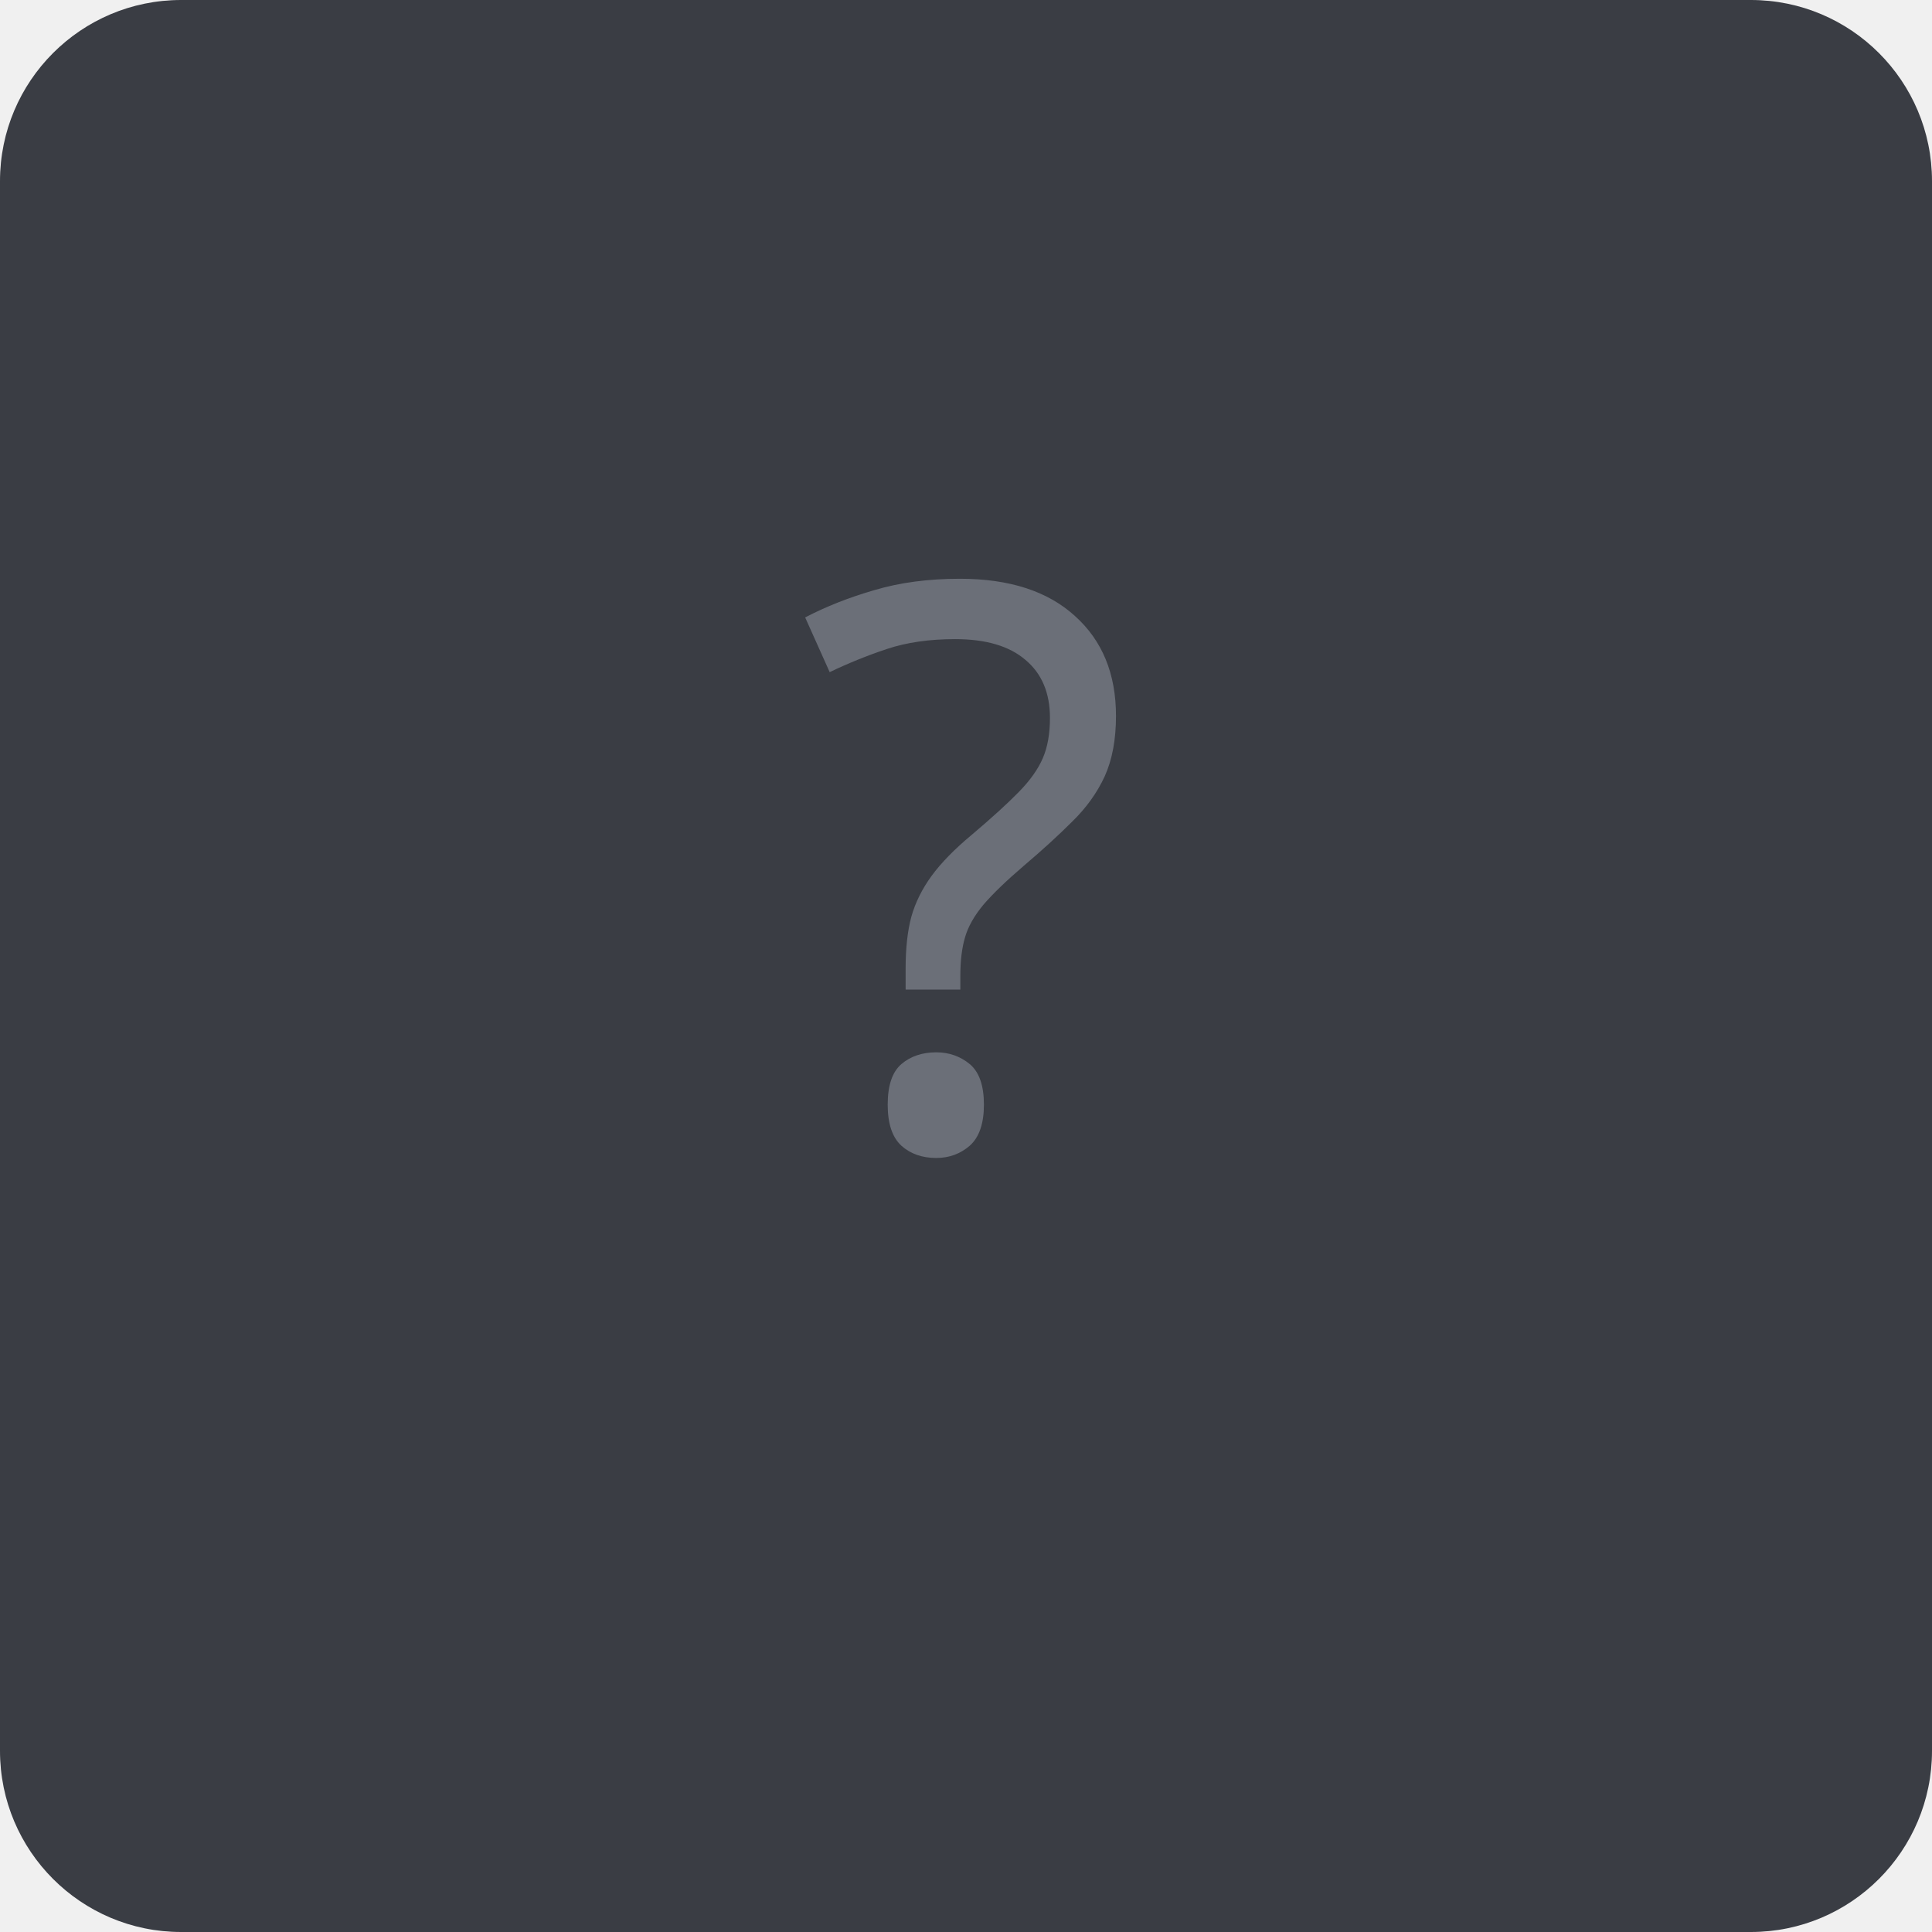
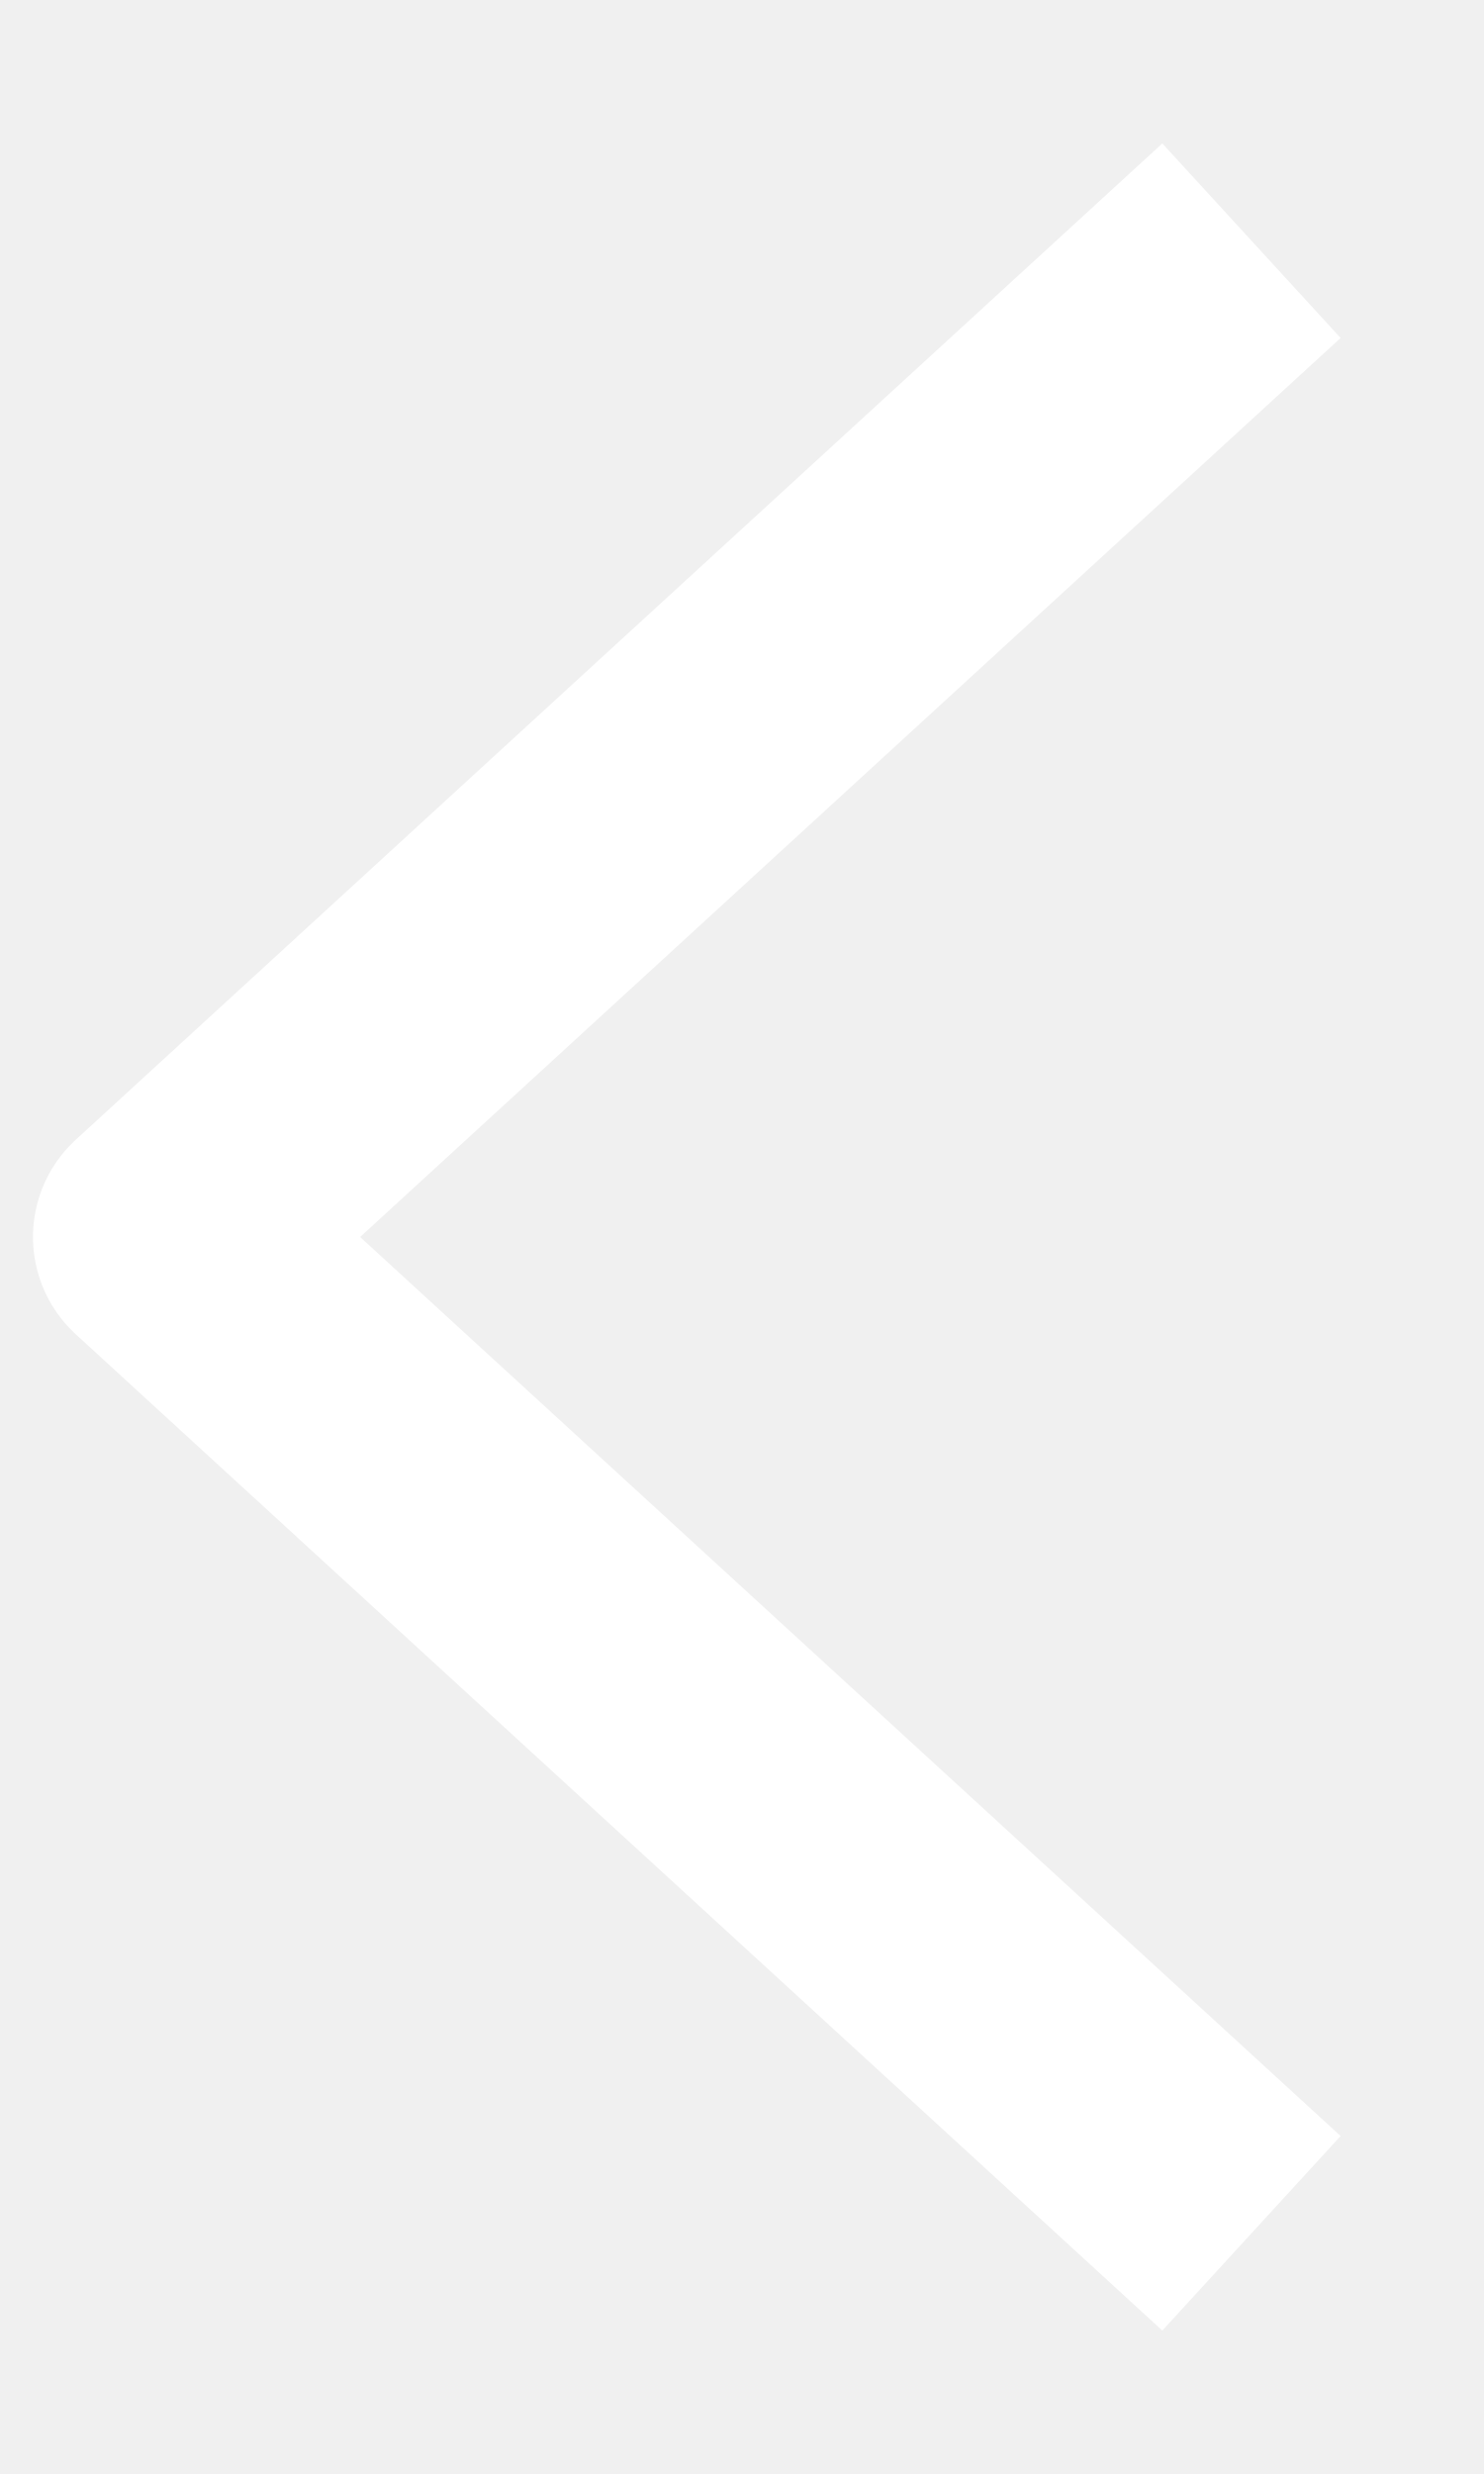
- <svg xmlns="http://www.w3.org/2000/svg" width="64" height="64">
-   <rect width="64" height="64" rx="6" fill="#3a3d44" />
-   <text x="32" y="38" font-family="sans-serif" font-size="26" fill="#6b6f78" text-anchor="middle">?</text>
+ <svg xmlns="http://www.w3.org/2000/svg" width="9" height="15" viewBox="0 0 9 15" fill="none">
+   <path d="M7 13L1 7.5L7 2" stroke="white" stroke-width="1.6" stroke-linecap="square" stroke-linejoin="round" />
</svg>
